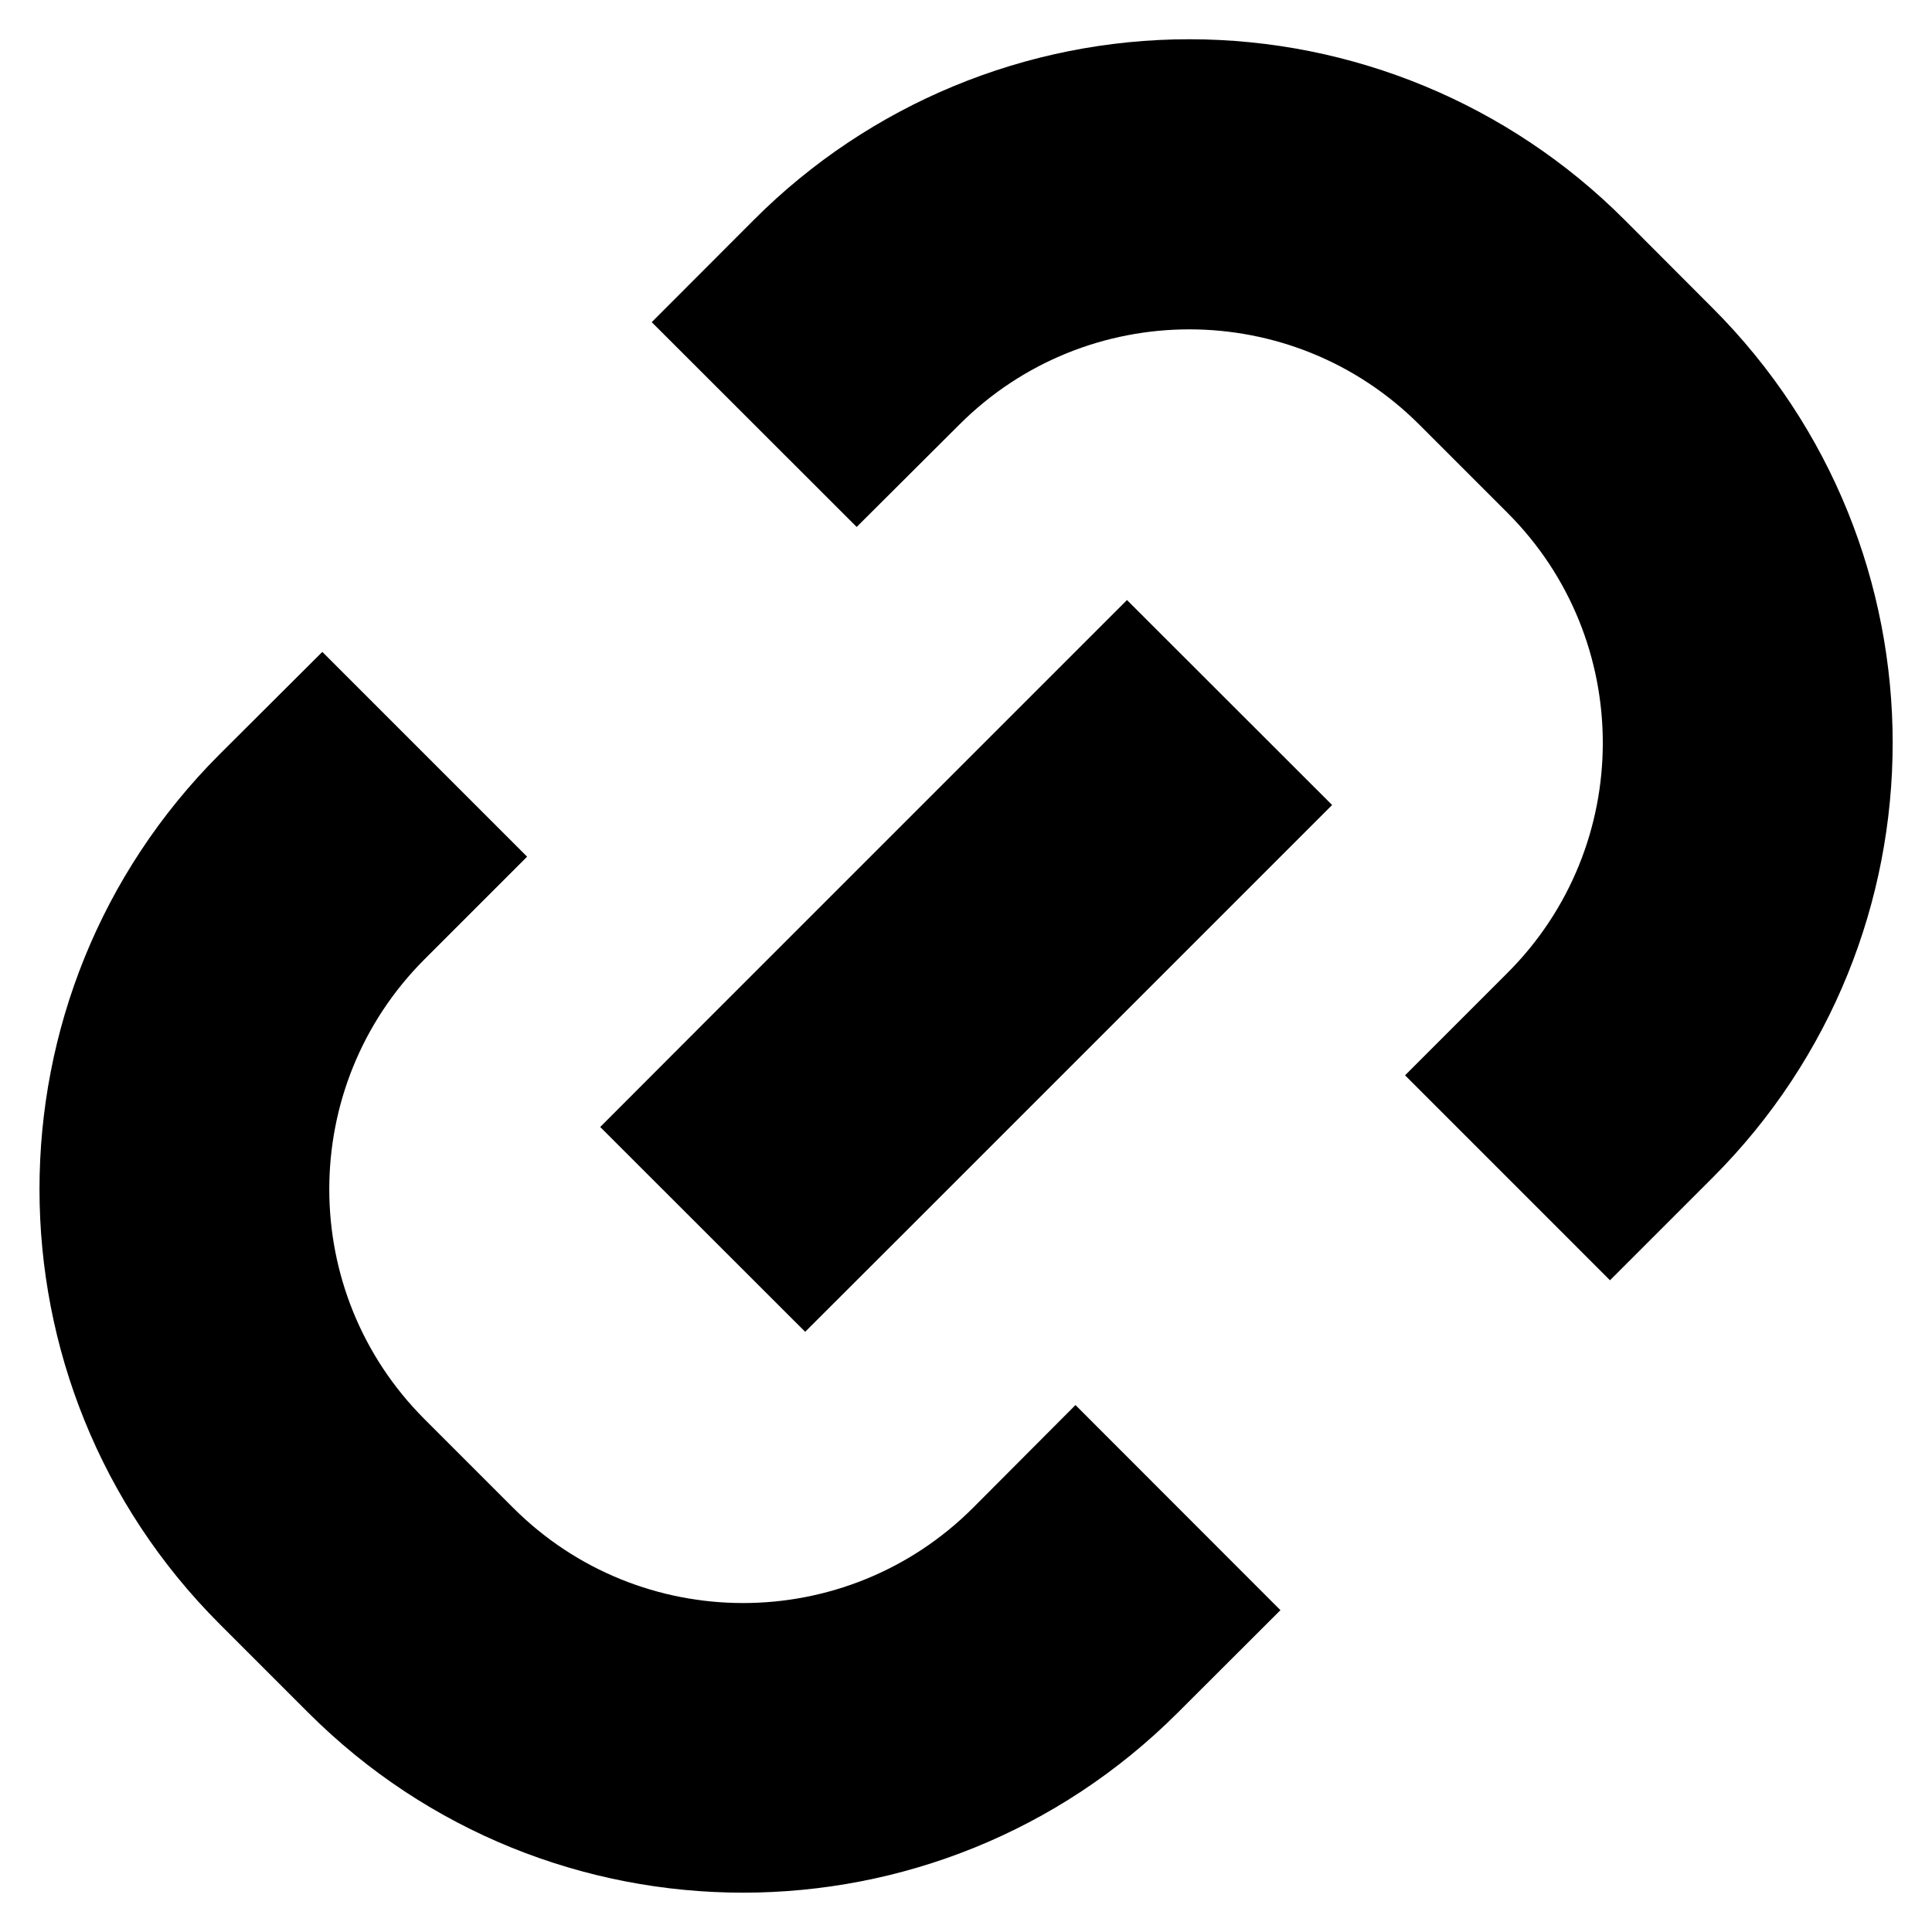
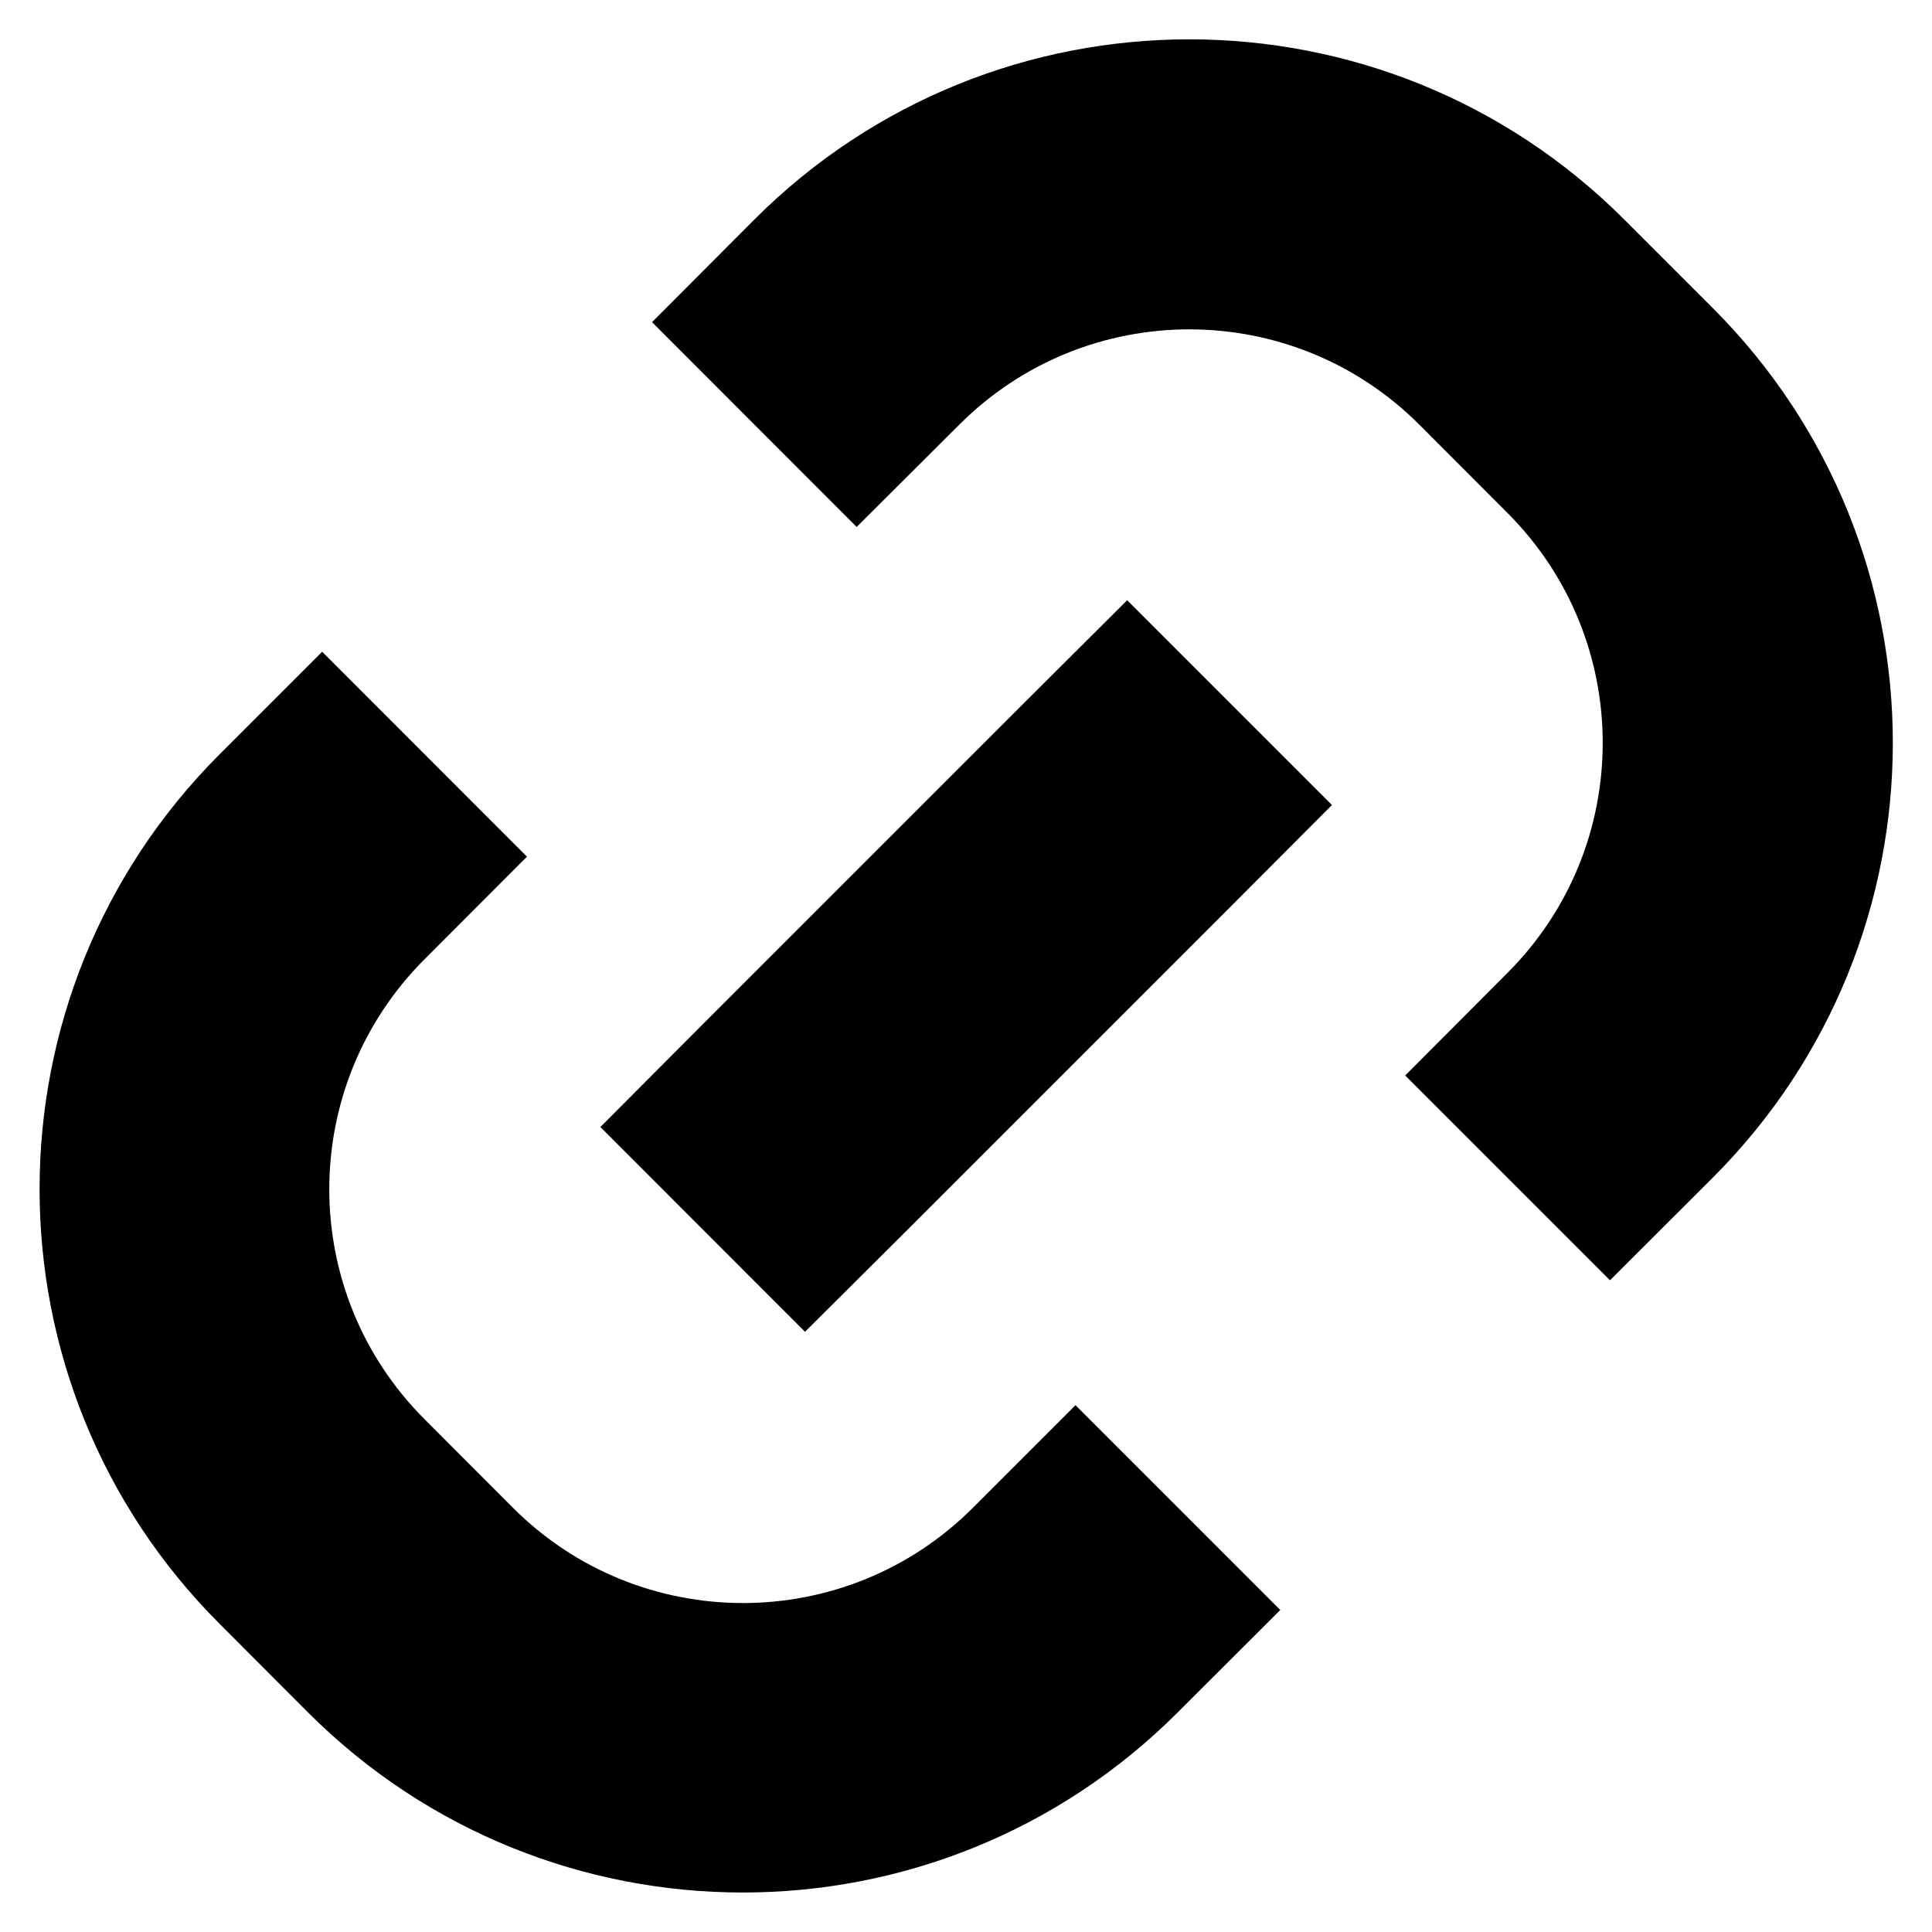
<svg xmlns="http://www.w3.org/2000/svg" viewBox="0 0 12 12" fill="currentColor">
-   <path d="m3.274 5.321-.637.637a2.02 2.02 0 0 0 0 2.857l.55.55a2.02 2.02 0 0 0 2.857 0l.636-.638 1.273 1.274-.637.636a3.82 3.82 0 0 1-5.402 0l-.55-.55a3.82 3.82 0 0 1 0-5.402l.638-.636zm5-.321-.637.637-2 2-.636.635L3.728 7l.636-.637 2-2L7 3.727zm-3.59-3.636a3.82 3.82 0 0 1 5.405 0l.547.548a3.82 3.82 0 0 1 0 5.404L10 7.952 8.727 6.679l.636-.636a2.02 2.02 0 0 0 0-2.858l-.547-.547a2.02 2.02 0 0 0-2.858 0l-.637.635-1.273-1.272z" />
+   <path d="m3.273 5.321-.636.637a2.02 2.02 0 0 0 0 2.857l.549.55a2.02 2.02 0 0 0 2.857 0l.637-.637L7.952 10l-.637.636a3.82 3.82 0 0 1-5.402 0l-.549-.55a3.82 3.82 0 0 1 0-5.401l.637-.637zm5-.321-.635.637-2 2L5 8.272 3.729 7l.635-.637 2-2 .637-.635zM4.685 1.364a3.82 3.82 0 0 1 5.404 0l.548.548a3.82 3.82 0 0 1 0 5.404L10 7.952 8.728 6.68l.635-.637a2.02 2.02 0 0 0 0-2.857l-.547-.548a2.02 2.02 0 0 0-2.858 0l-.637.635L4.05 2.001z" />
</svg>
